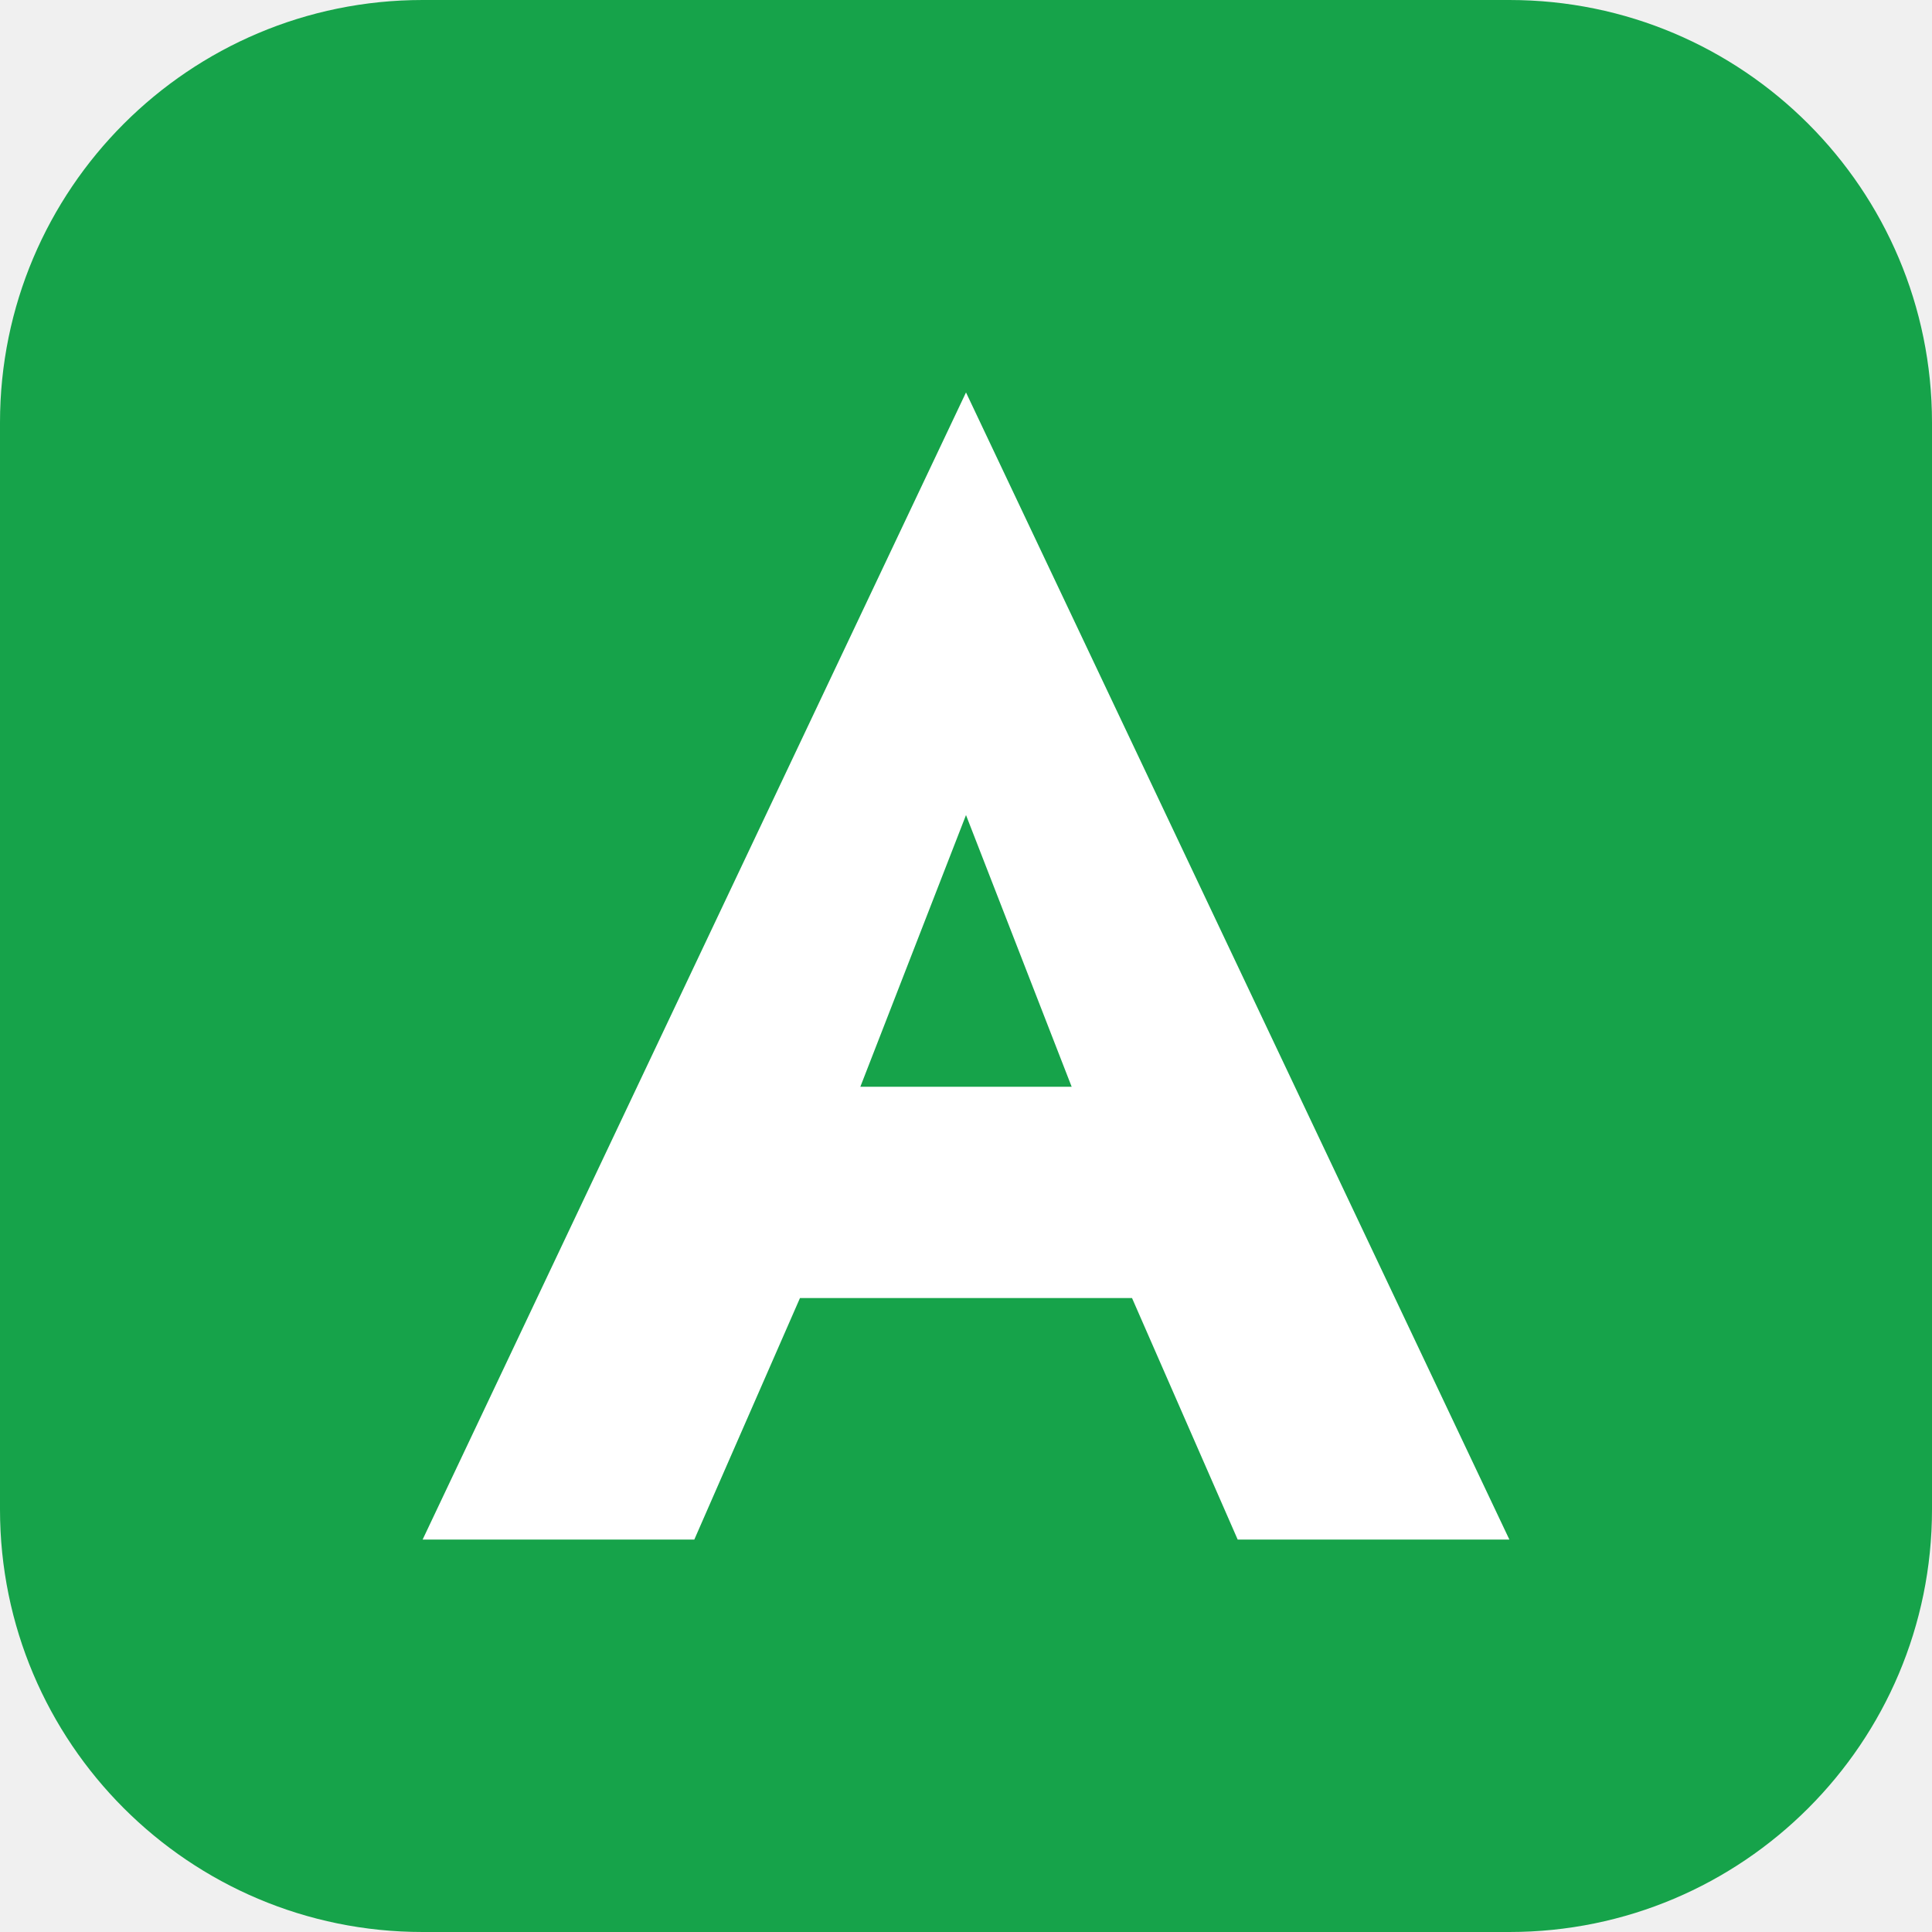
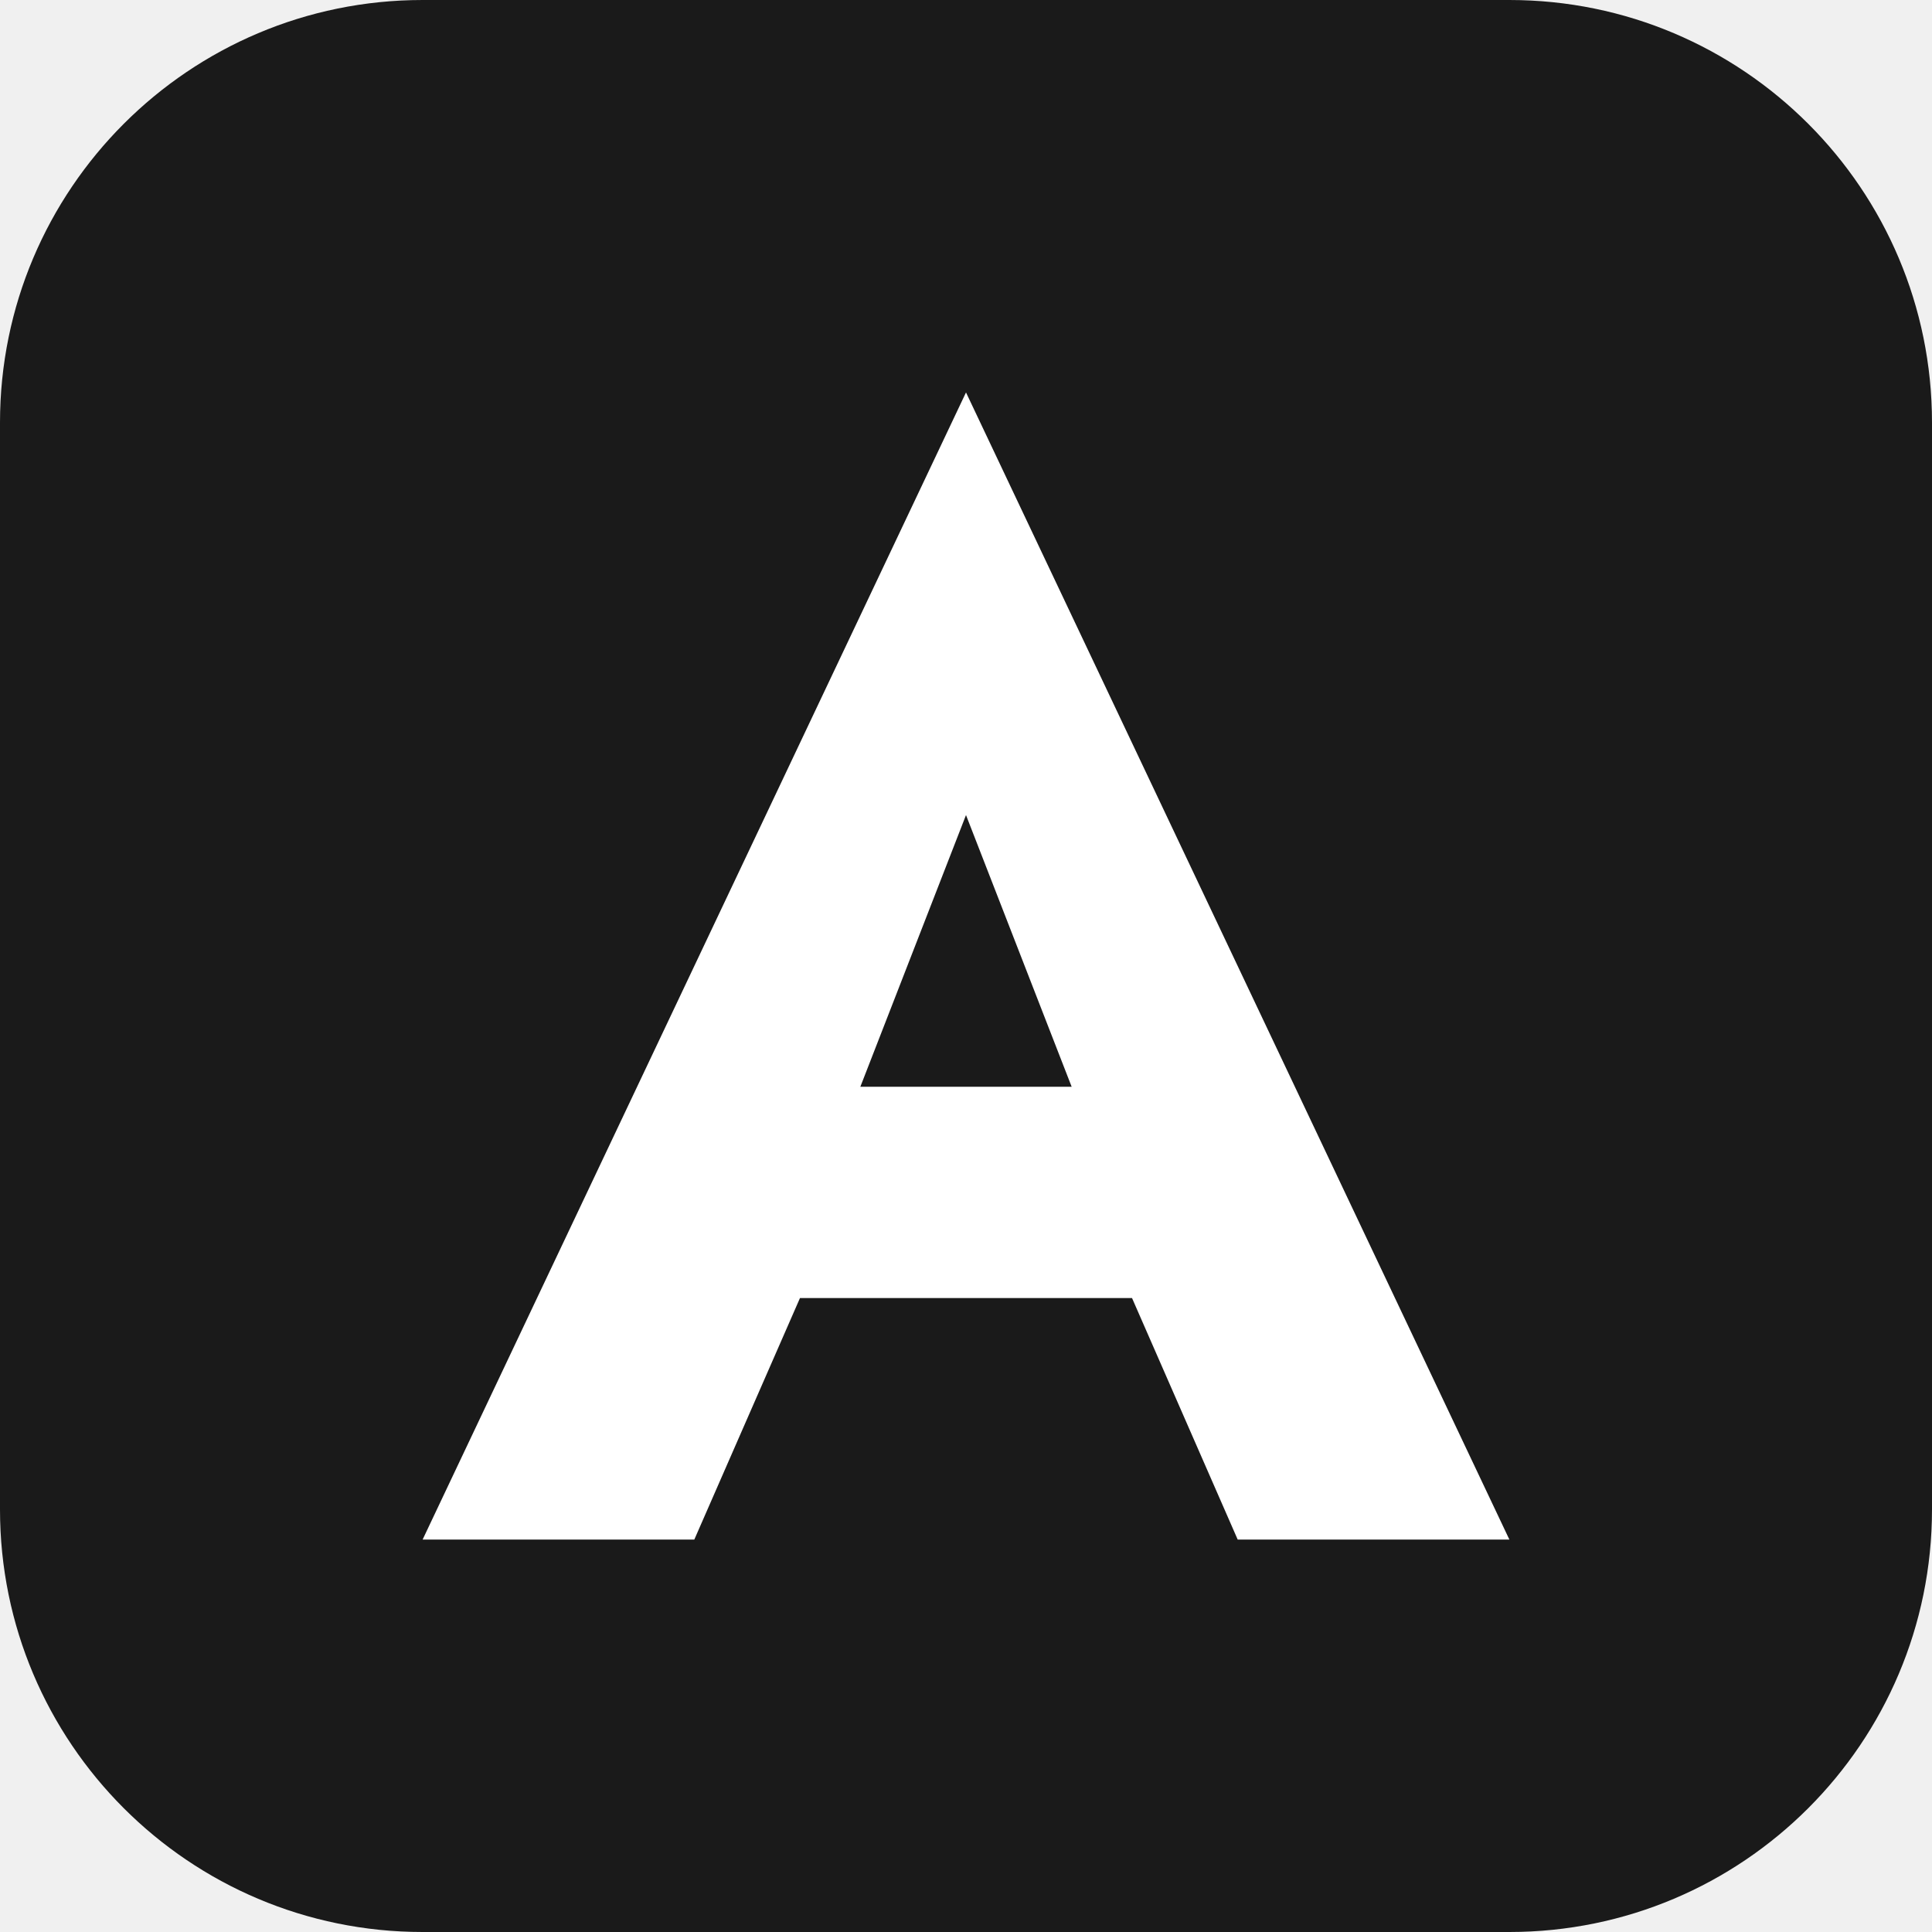
<svg xmlns="http://www.w3.org/2000/svg" viewBox="0 0 64 64" role="img" aria-labelledby="title">
-   <rect width="64" height="64" rx="14" fill="#16a34a" />
+   <rect width="64" height="64" rx="14" fill="#1a1a1a" />
  <path d="M32 13 14 51h9l3.5-8h11L41 51h9L32 13Zm0 14 3.5 9h-7l3.5-9Z" fill="#fff" />
</svg>
